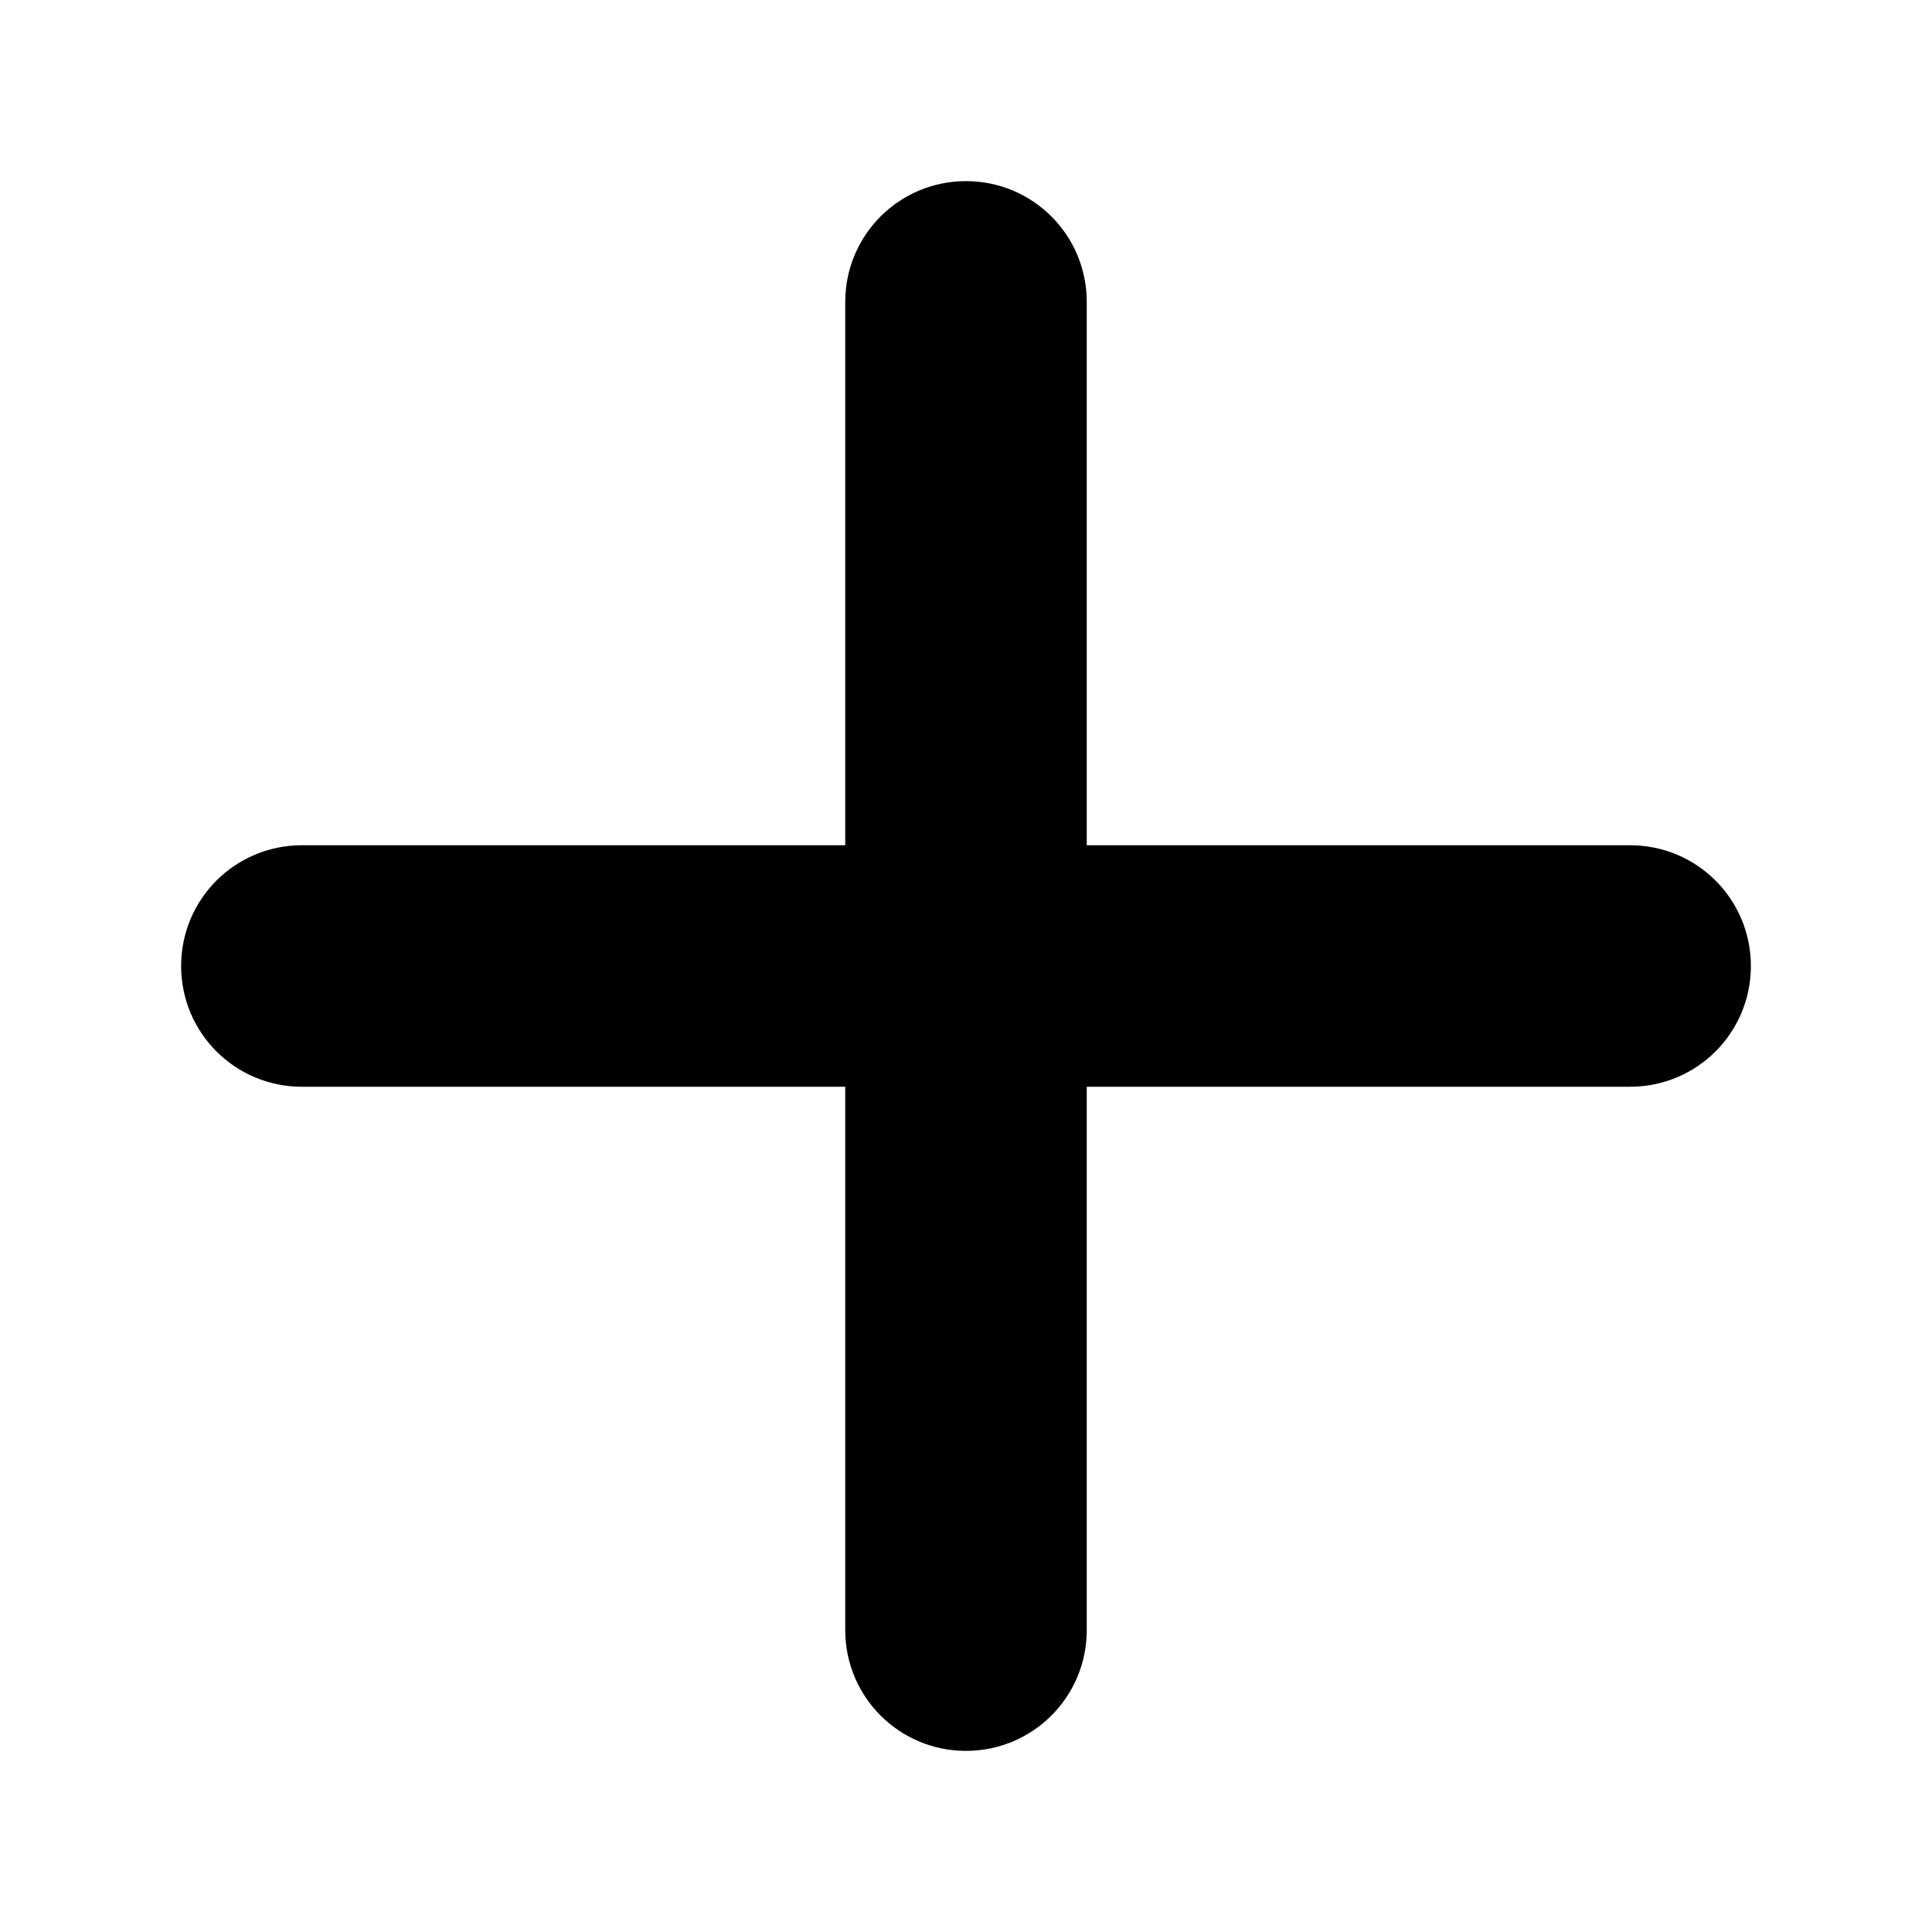
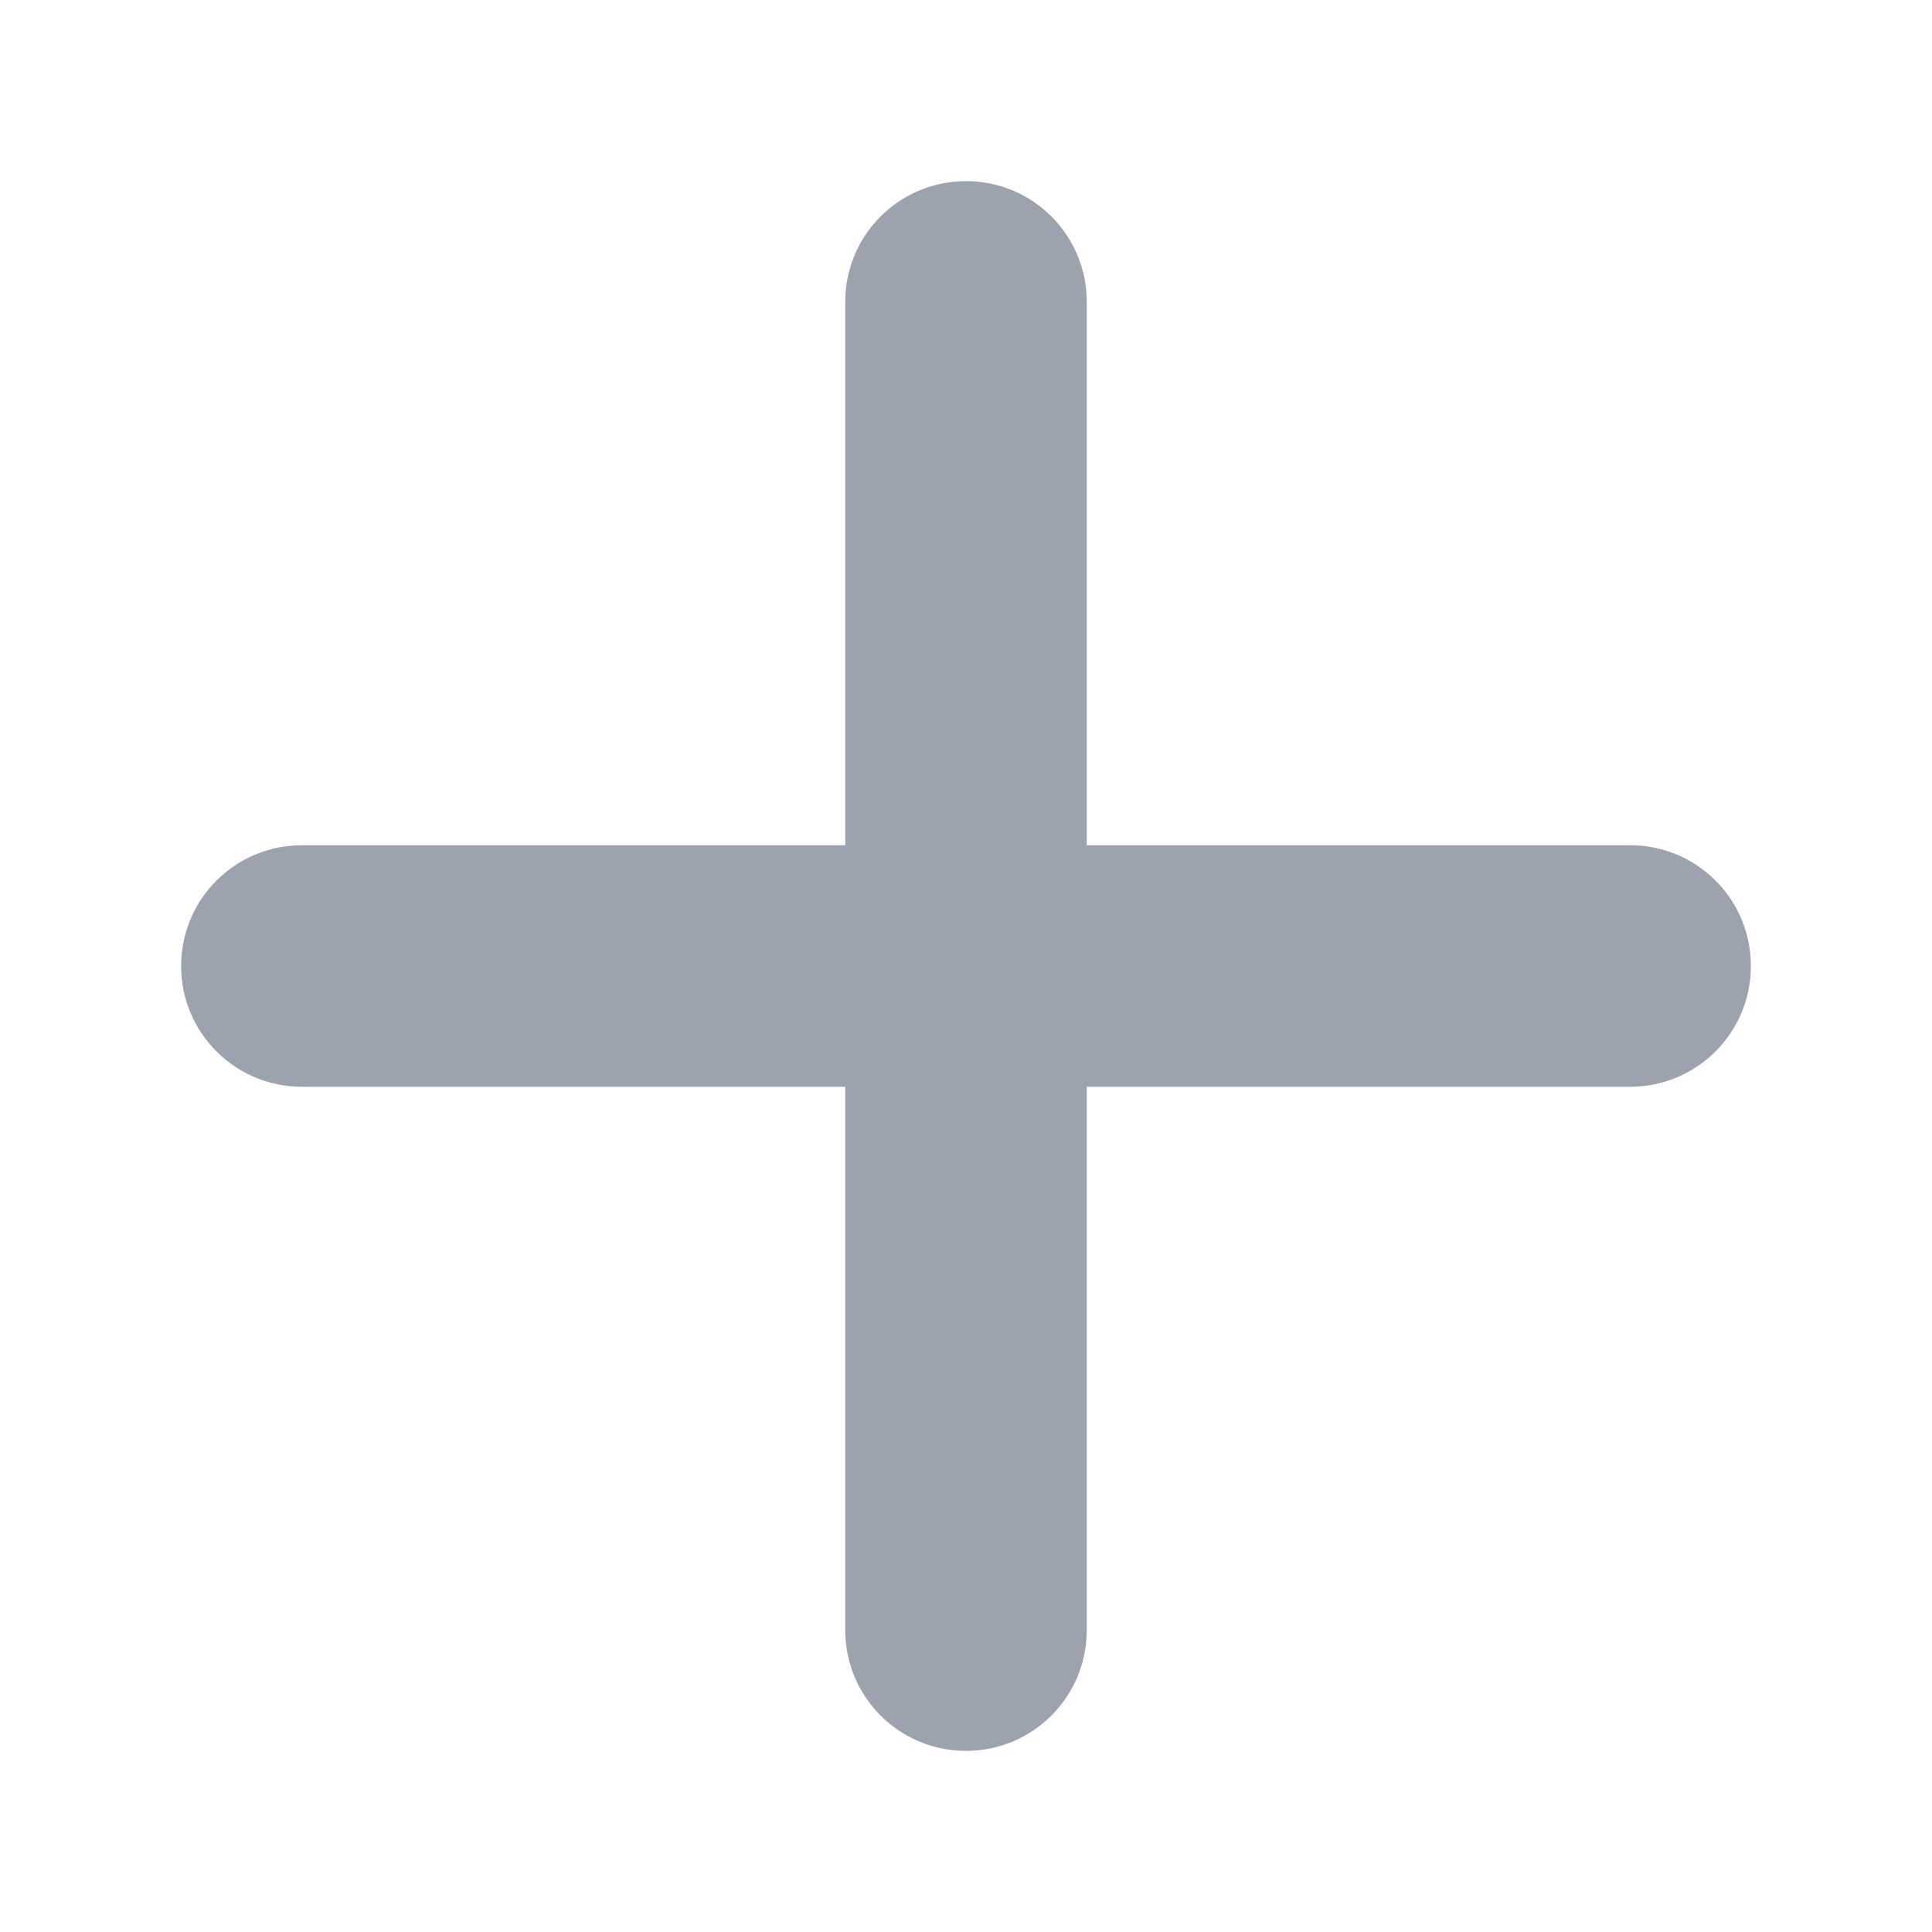
<svg xmlns="http://www.w3.org/2000/svg" viewBox="0 0 448 512" height="25px" width="25px">
-   <path d="M256 80c0-17.7-14.3-32-32-32s-32 14.3-32 32V224H48c-17.7 0-32 14.3-32 32s14.3 32 32 32H192V432c0 17.7 14.3 32 32 32s32-14.3 32-32V288H400c17.7 0 32-14.3 32-32s-14.3-32-32-32H256V80z" />
+   <path fill="#9ca3af" d="M256 80c0-17.7-14.3-32-32-32s-32 14.3-32 32V224H48c-17.7 0-32 14.3-32 32s14.3 32 32 32H192V432c0 17.7 14.3 32 32 32s32-14.3 32-32V288H400c17.7 0 32-14.3 32-32s-14.3-32-32-32H256V80z" />
</svg>
